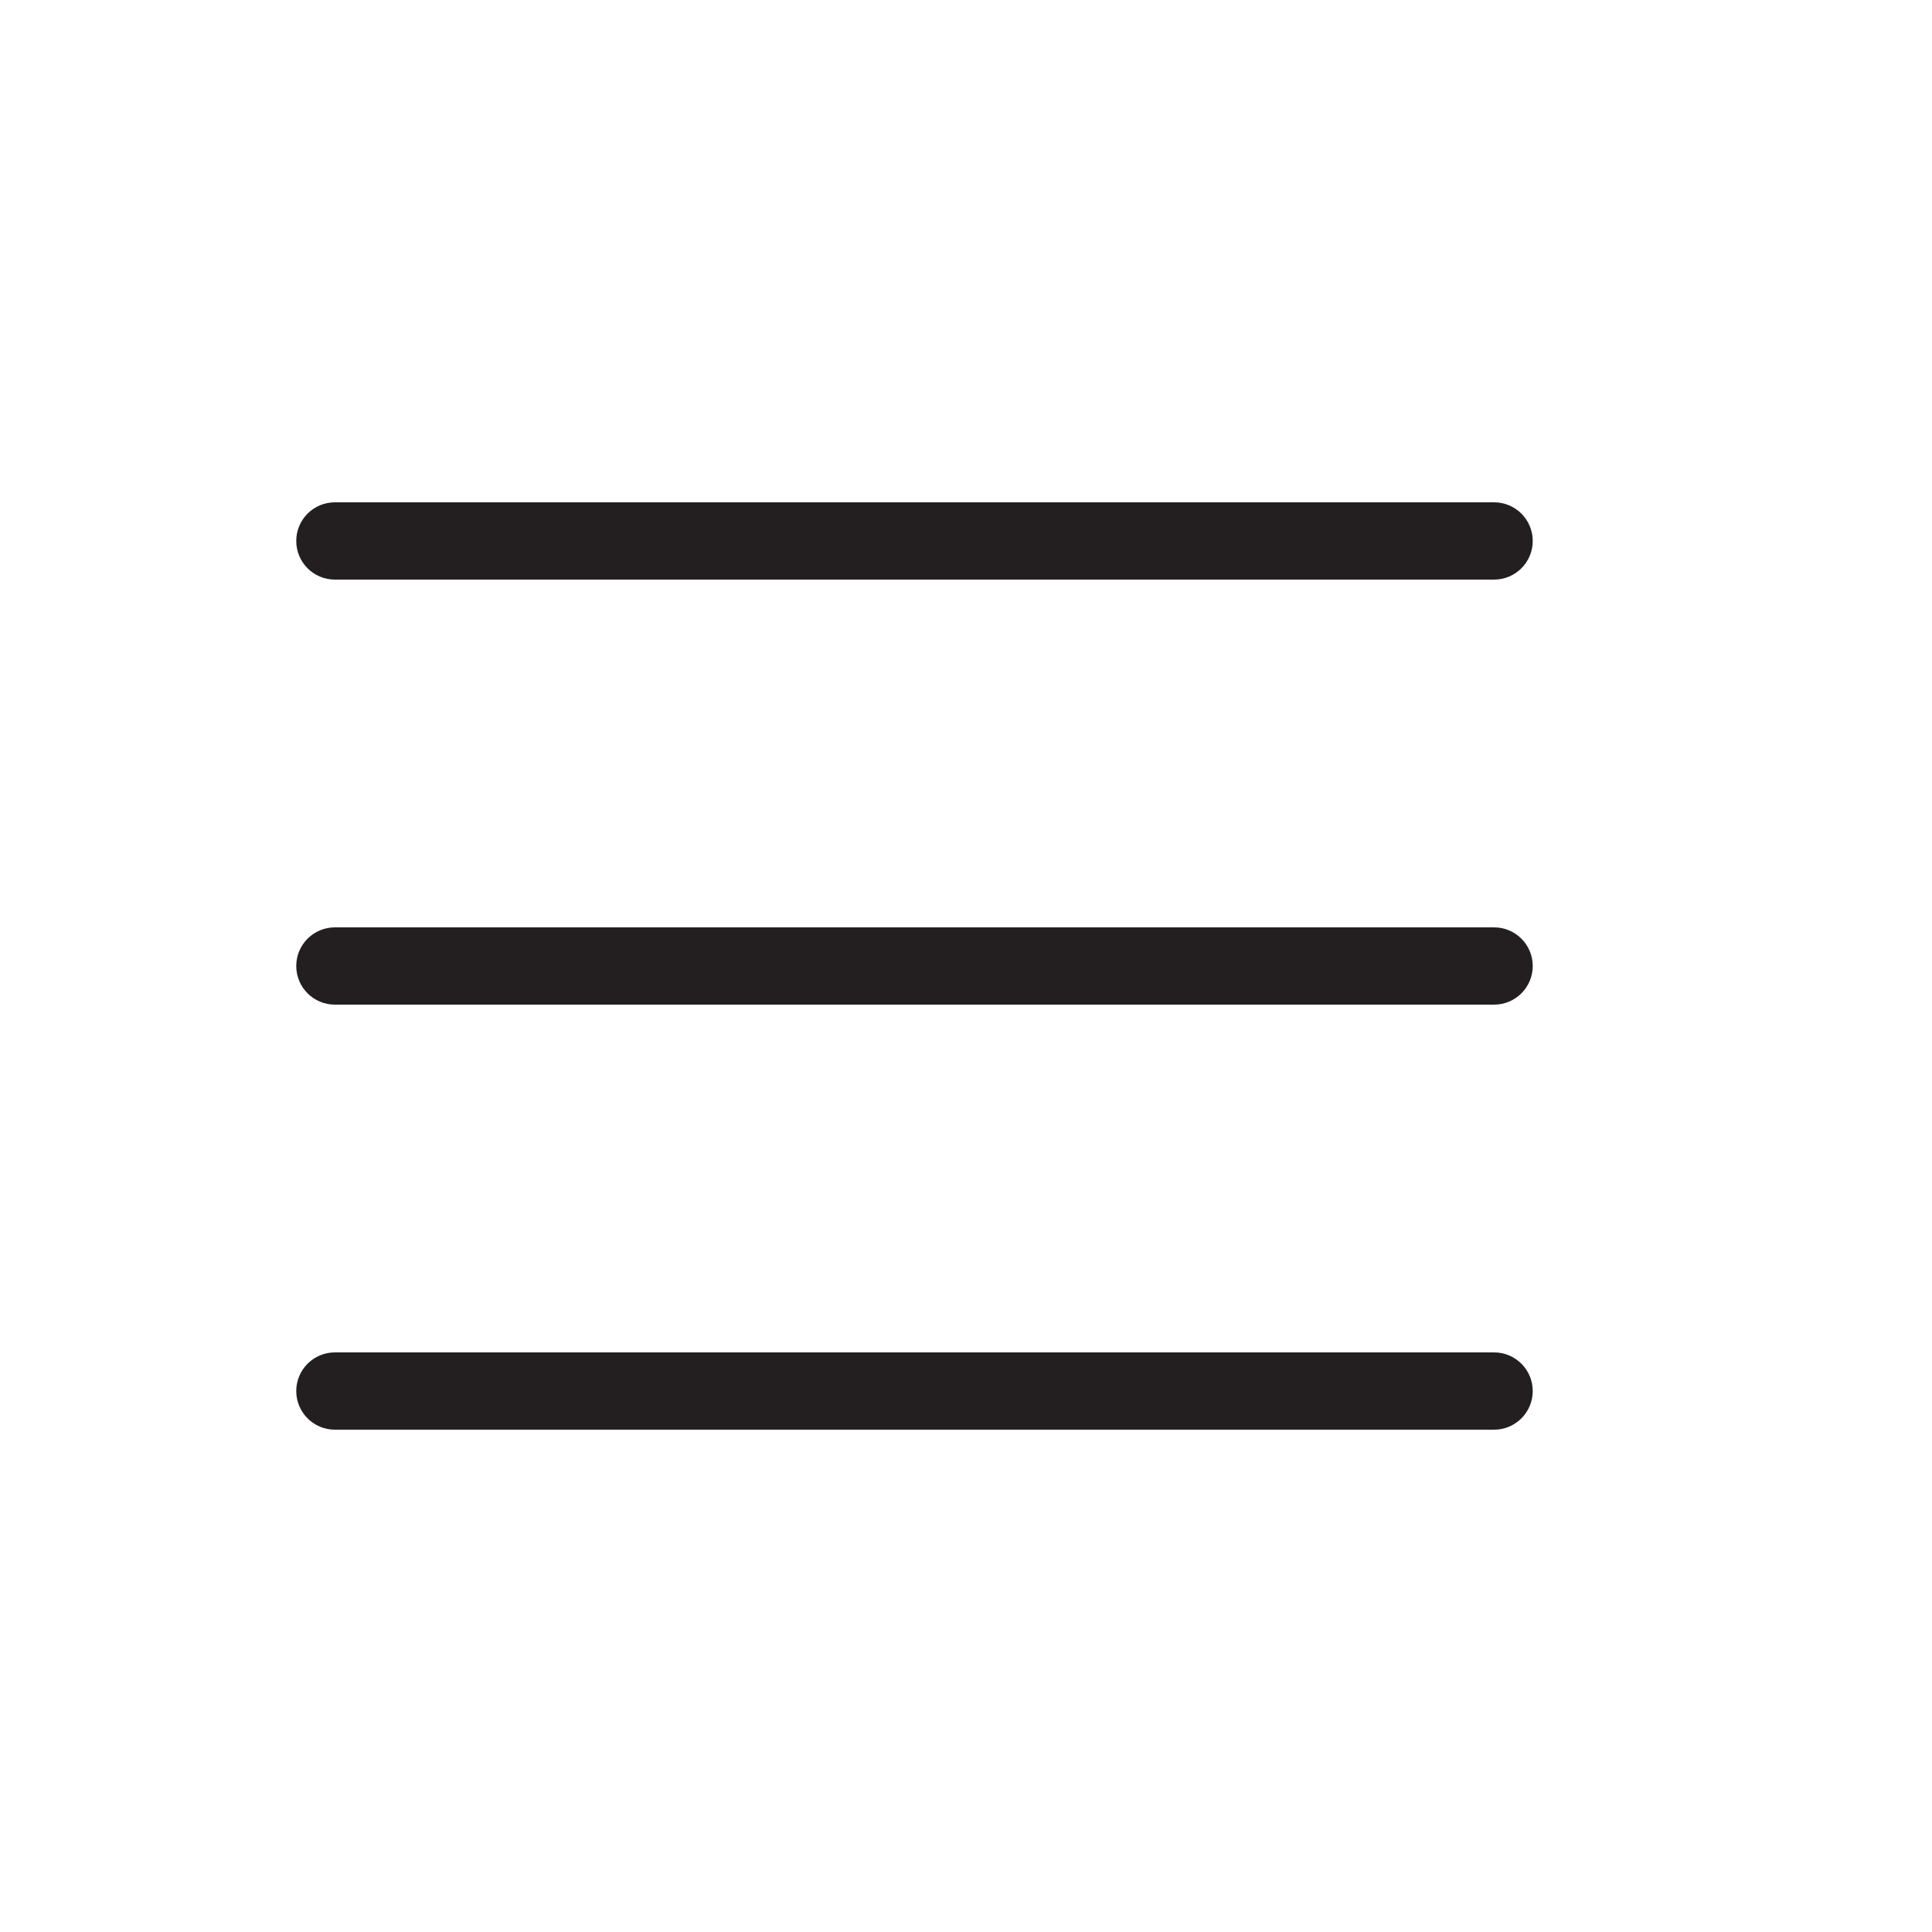
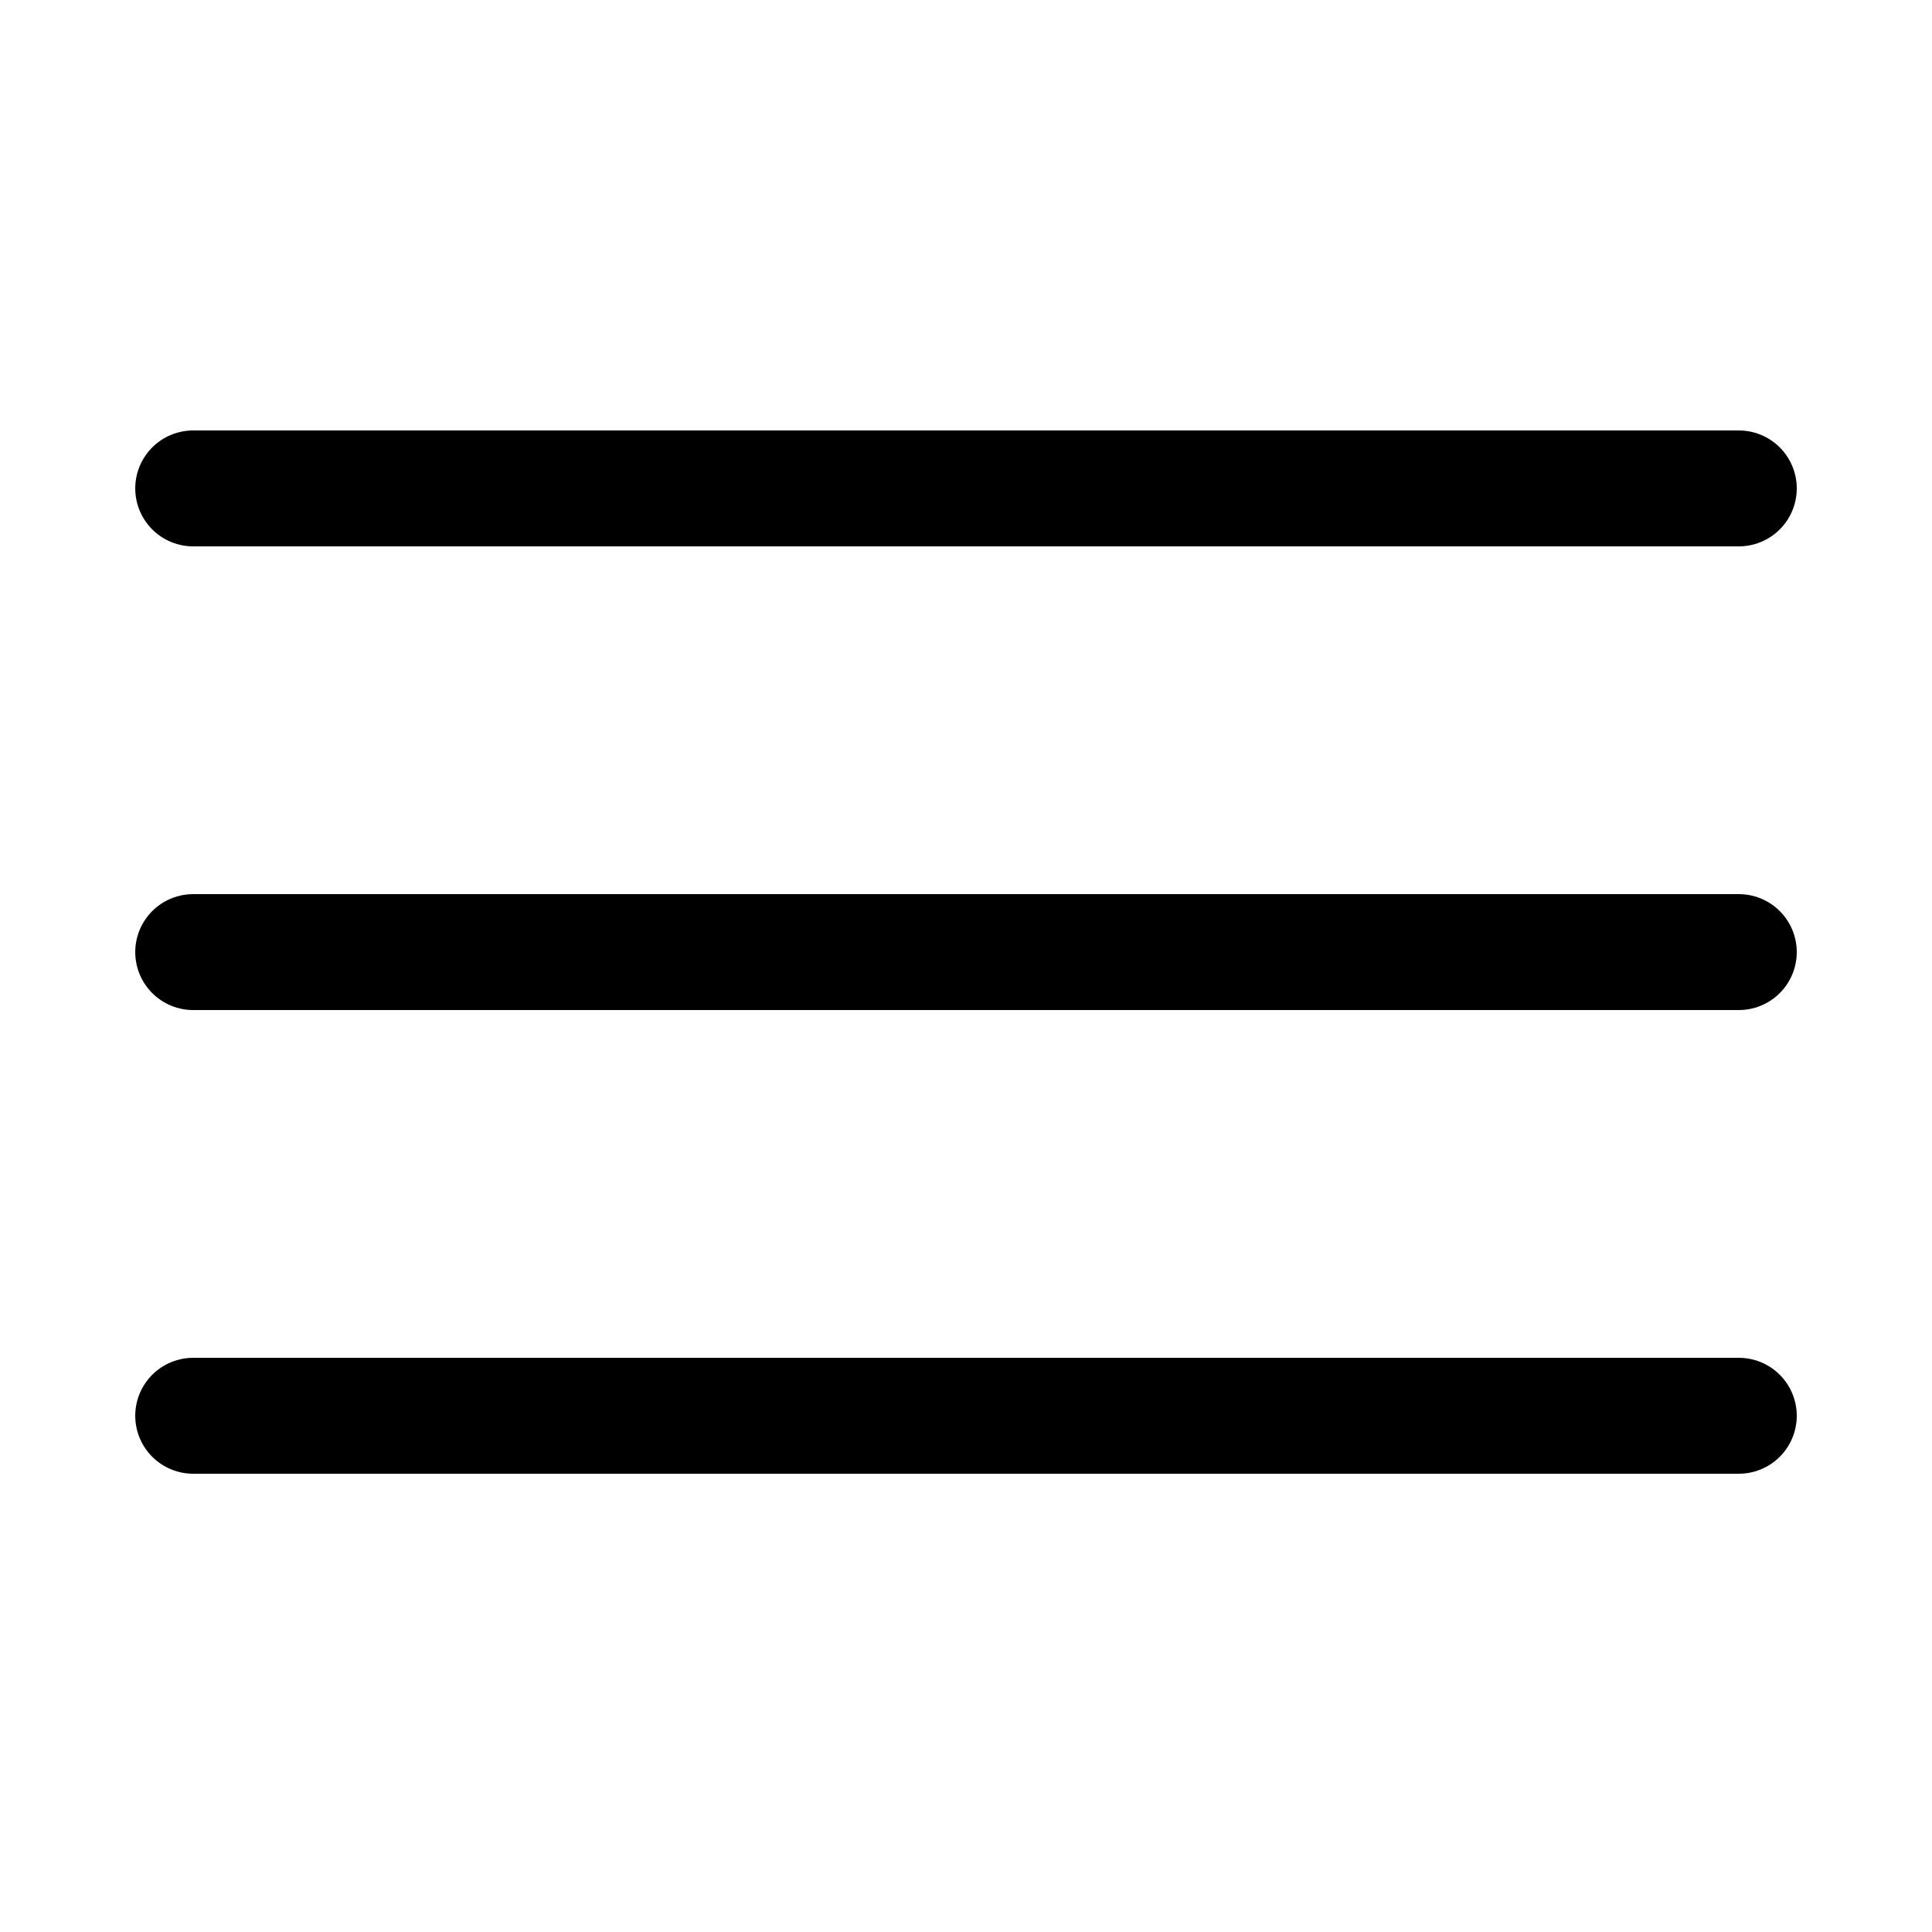
- <svg xmlns="http://www.w3.org/2000/svg" class="svg-icon" style="width: 1em; height: 1em;vertical-align: middle;fill: currentColor;overflow: hidden;" viewBox="0 0 1024 1024" version="1.1">
-   <path d="M177.5 307.2h614.4a20.48 20.48 0 1 0 0-40.96h-614.4a20.48 20.48 0 1 0 0 40.96zM177.5 757.76h614.4a20.48 20.48 0 1 0 0-40.96h-614.4a20.48 20.48 0 1 0 0 40.96zM177.5 532.48h614.4a20.48 20.48 0 1 0 0-40.96h-614.4a20.48 20.48 0 1 0 0 40.96z" fill="#231F20" />
+ <svg xmlns="http://www.w3.org/2000/svg" width="800px" height="800px" viewBox="-0.5 0 25 25" fill="none">
+   <path d="M2 12.32H22" stroke="#000000" stroke-width="1.5" stroke-linecap="round" stroke-linejoin="round" />
+   <path d="M2 18.32H22" stroke="#000000" stroke-width="1.5" stroke-linecap="round" stroke-linejoin="round" />
+   <path d="M2 6.32H22" stroke="#000000" stroke-width="1.5" stroke-linecap="round" stroke-linejoin="round" />
</svg>
